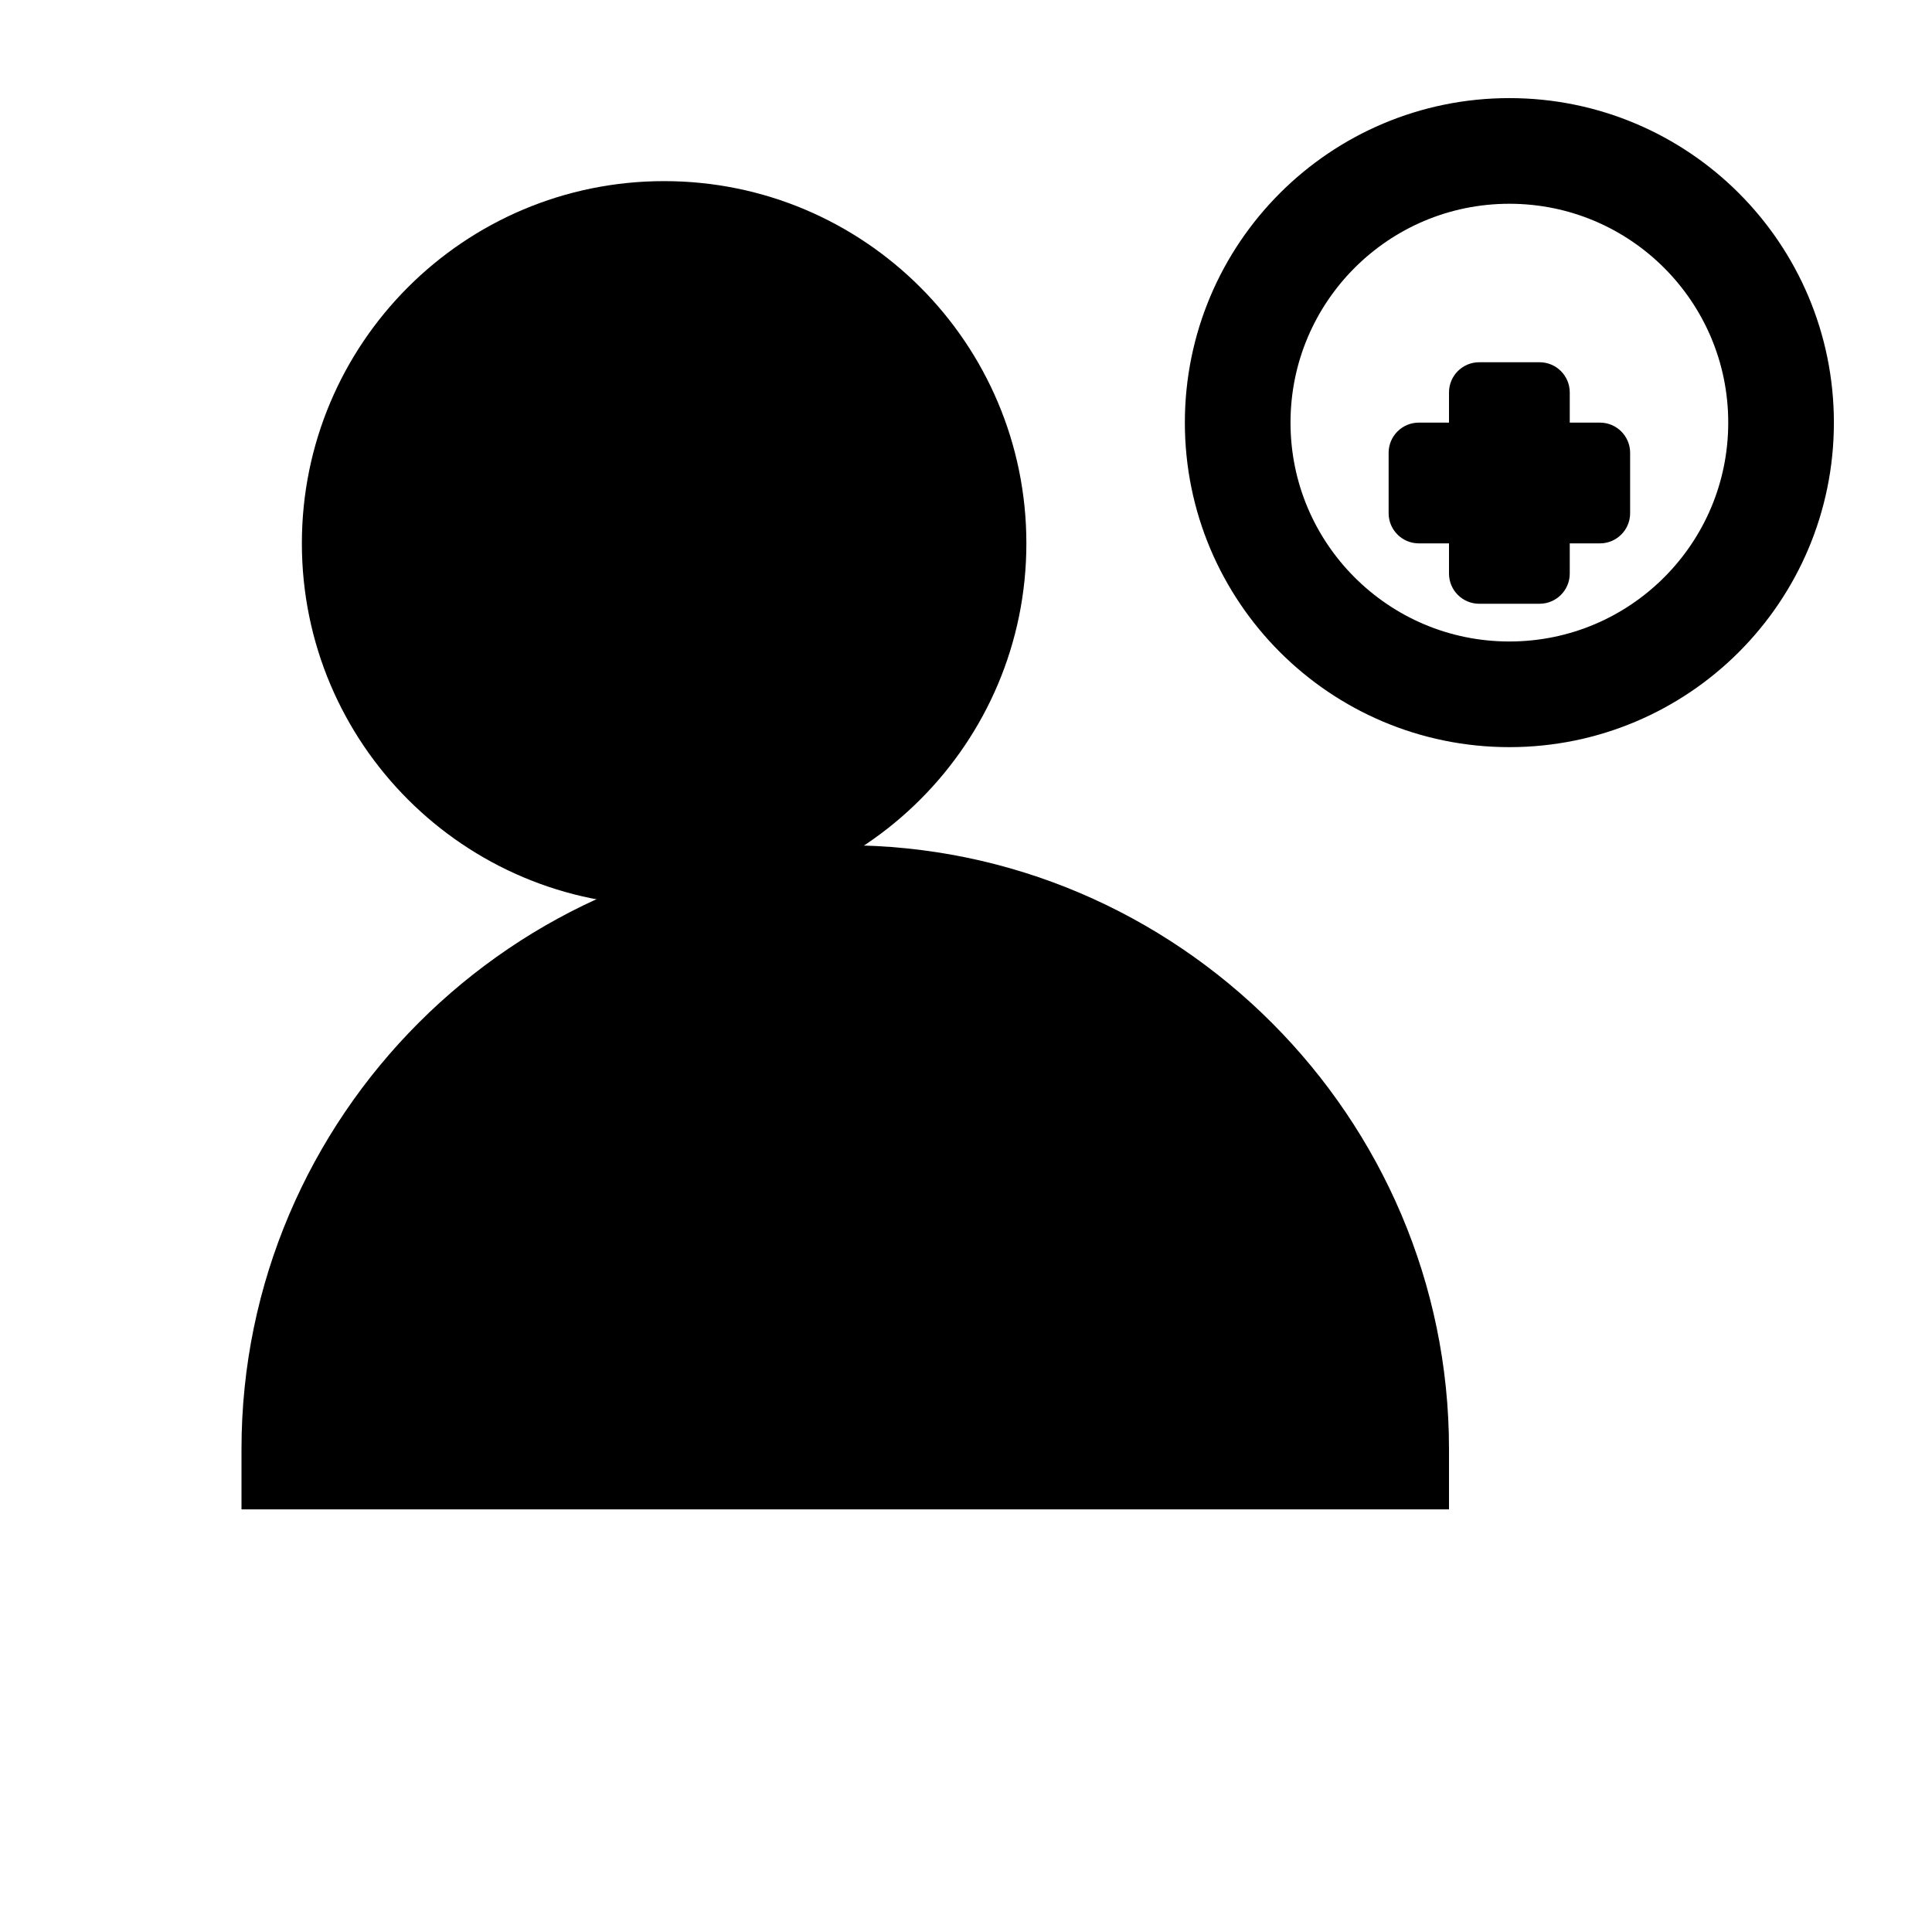
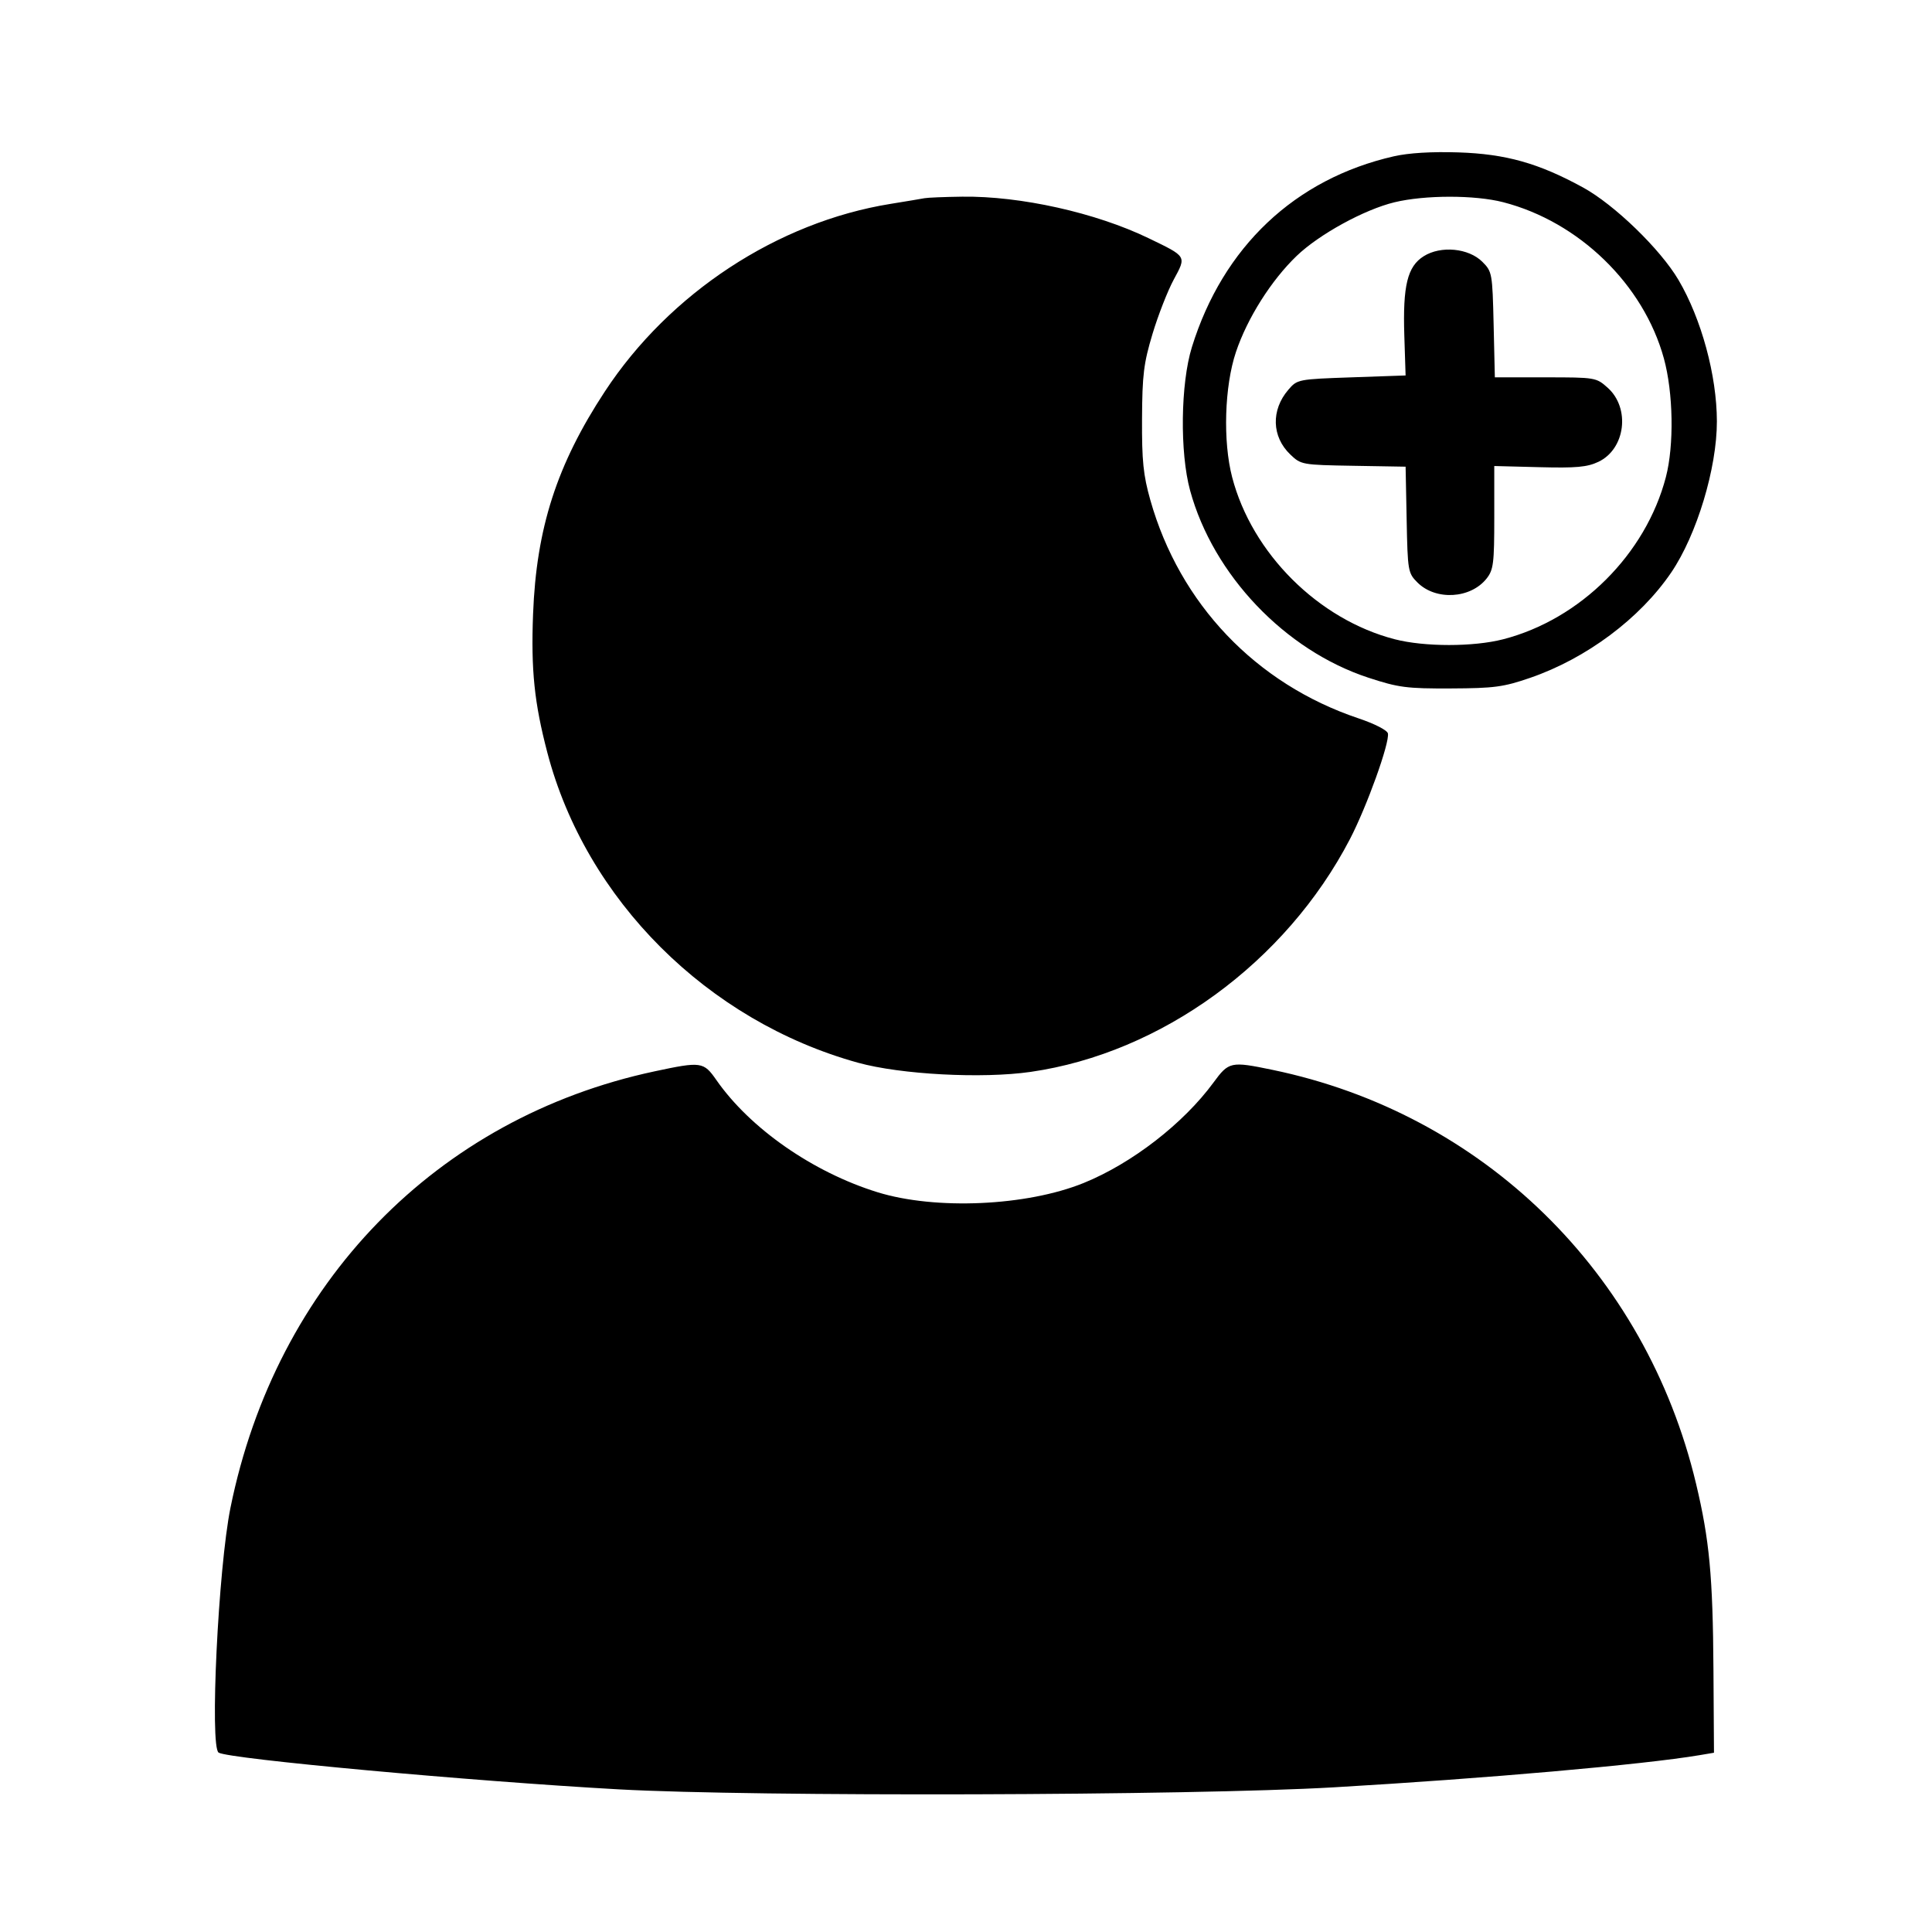
- <svg xmlns="http://www.w3.org/2000/svg" viewBox="0 0 512 512" fill="currentColor" aria-hidden="true">
-   <circle cx="176" cy="144" r="96" />
-   <path d="M64 384c0-88 72-160 160-160s160 72 160 160v16H64v-16z" />
-   <circle cx="400" cy="112" r="72" fill="none" stroke="currentColor" stroke-width="28" />
-   <rect x="384" y="96" width="32" height="64" rx="8" fill="currentColor" />
-   <rect x="368" y="112" width="64" height="32" rx="8" fill="currentColor" />
+ <svg xmlns="http://www.w3.org/2000/svg" width="512" height="512">
+   <path fill-rule="evenodd" d="M369.364 41.428C343.171 47.404 324.097 65.432 315.861 92c-2.997 9.669-3.222 27.931-.467 38 6.12 22.368 25.165 42.359 47.251 49.598 7.991 2.619 10.124 2.897 21.855 2.847 11.495-.049 13.926-.374 21-2.808 14.907-5.129 29.101-15.728 37.389-27.918 6.778-9.97 12.122-27.666 12.103-40.079-.017-12.117-4.095-27.13-10.171-37.449-4.806-8.161-16.992-19.962-25.323-24.52-11.751-6.431-20.434-8.873-32.998-9.284-7.094-.231-13.179.138-17.136 1.041M245 52.526c-.825.162-4.875.838-9 1.504-29.946 4.831-58.59 23.644-75.716 49.73-12.724 19.381-18.147 36.203-19.016 58.987-.567 14.851.33 23.531 3.793 36.735 10.224 38.979 42.427 71.113 82.331 82.153 11.311 3.129 32.89 4.274 45.731 2.427 34.647-4.983 67.627-29.022 84.616-61.678 4.485-8.62 10.579-25.574 10.07-28.017-.177-.851-3.511-2.56-7.809-4.003-27.163-9.121-47.379-30.33-55.157-57.864-1.863-6.596-2.248-10.369-2.192-21.5.058-11.668.434-14.721 2.772-22.5 1.489-4.95 4.02-11.43 5.627-14.4 3.397-6.282 3.541-6.045-6.664-10.974C290.388 56.365 270.43 51.917 255 52.12c-4.675.062-9.175.244-10 .406m124.546 1.08c-8.01 1.938-19.96 8.49-25.919 14.214-6.745 6.479-13.08 16.507-16.089 25.473-3.043 9.063-3.486 23.646-1.01 33.155 5.262 20.201 22.864 37.742 43.116 42.967 7.865 2.029 20.847 2.029 28.712 0 20.472-5.282 37.8-22.56 43.124-42.999 2.198-8.44 1.961-22.351-.536-31.436-5.386-19.596-22.475-36.206-42.588-41.395-7.506-1.936-20.755-1.926-28.81.021m7.755 14.293c-4.322 2.715-5.566 7.806-5.142 21.041l.339 10.56-14.339.5c-14.195.495-14.363.528-16.742 3.297-4.61 5.367-4.401 12.428.507 17.13 2.855 2.735 3.112 2.781 16.738 3.013l13.838.235.277 14.053c.268 13.608.358 14.135 2.862 16.638 4.854 4.854 14.109 4.313 18.345-1.073 1.797-2.285 2.016-4.04 2.014-16.178l-.002-13.615 11.978.308c9.742.251 12.658-.014 15.625-1.422 7.16-3.398 8.509-14.219 2.447-19.636-3.033-2.71-3.271-2.75-16.486-2.75h-13.409l-.325-13.98c-.317-13.606-.397-14.051-2.987-16.638-3.638-3.635-10.996-4.337-15.538-1.483M173.5 283.91c-57.807 12.332-100.34 56.086-112.419 115.646-3.243 15.988-5.537 63.426-3.139 64.908 2.713 1.677 66.837 7.563 106.058 9.735 36.148 2.001 151.412 1.673 189.5-.54 40.199-2.336 82.001-6.011 96.861-8.516l3.861-.651-.139-21.996c-.156-24.758-1.06-34.411-4.615-49.314-13.362-56.004-56.47-98.107-112.283-109.667-11.032-2.285-11.528-2.177-15.603 3.373-7.982 10.874-21.605 21.417-34.381 26.609-15.105 6.137-39.312 7.218-54.701 2.441-17.083-5.303-33.699-16.873-42.633-29.688-3.411-4.892-4.005-4.977-16.367-2.34" />
</svg>
